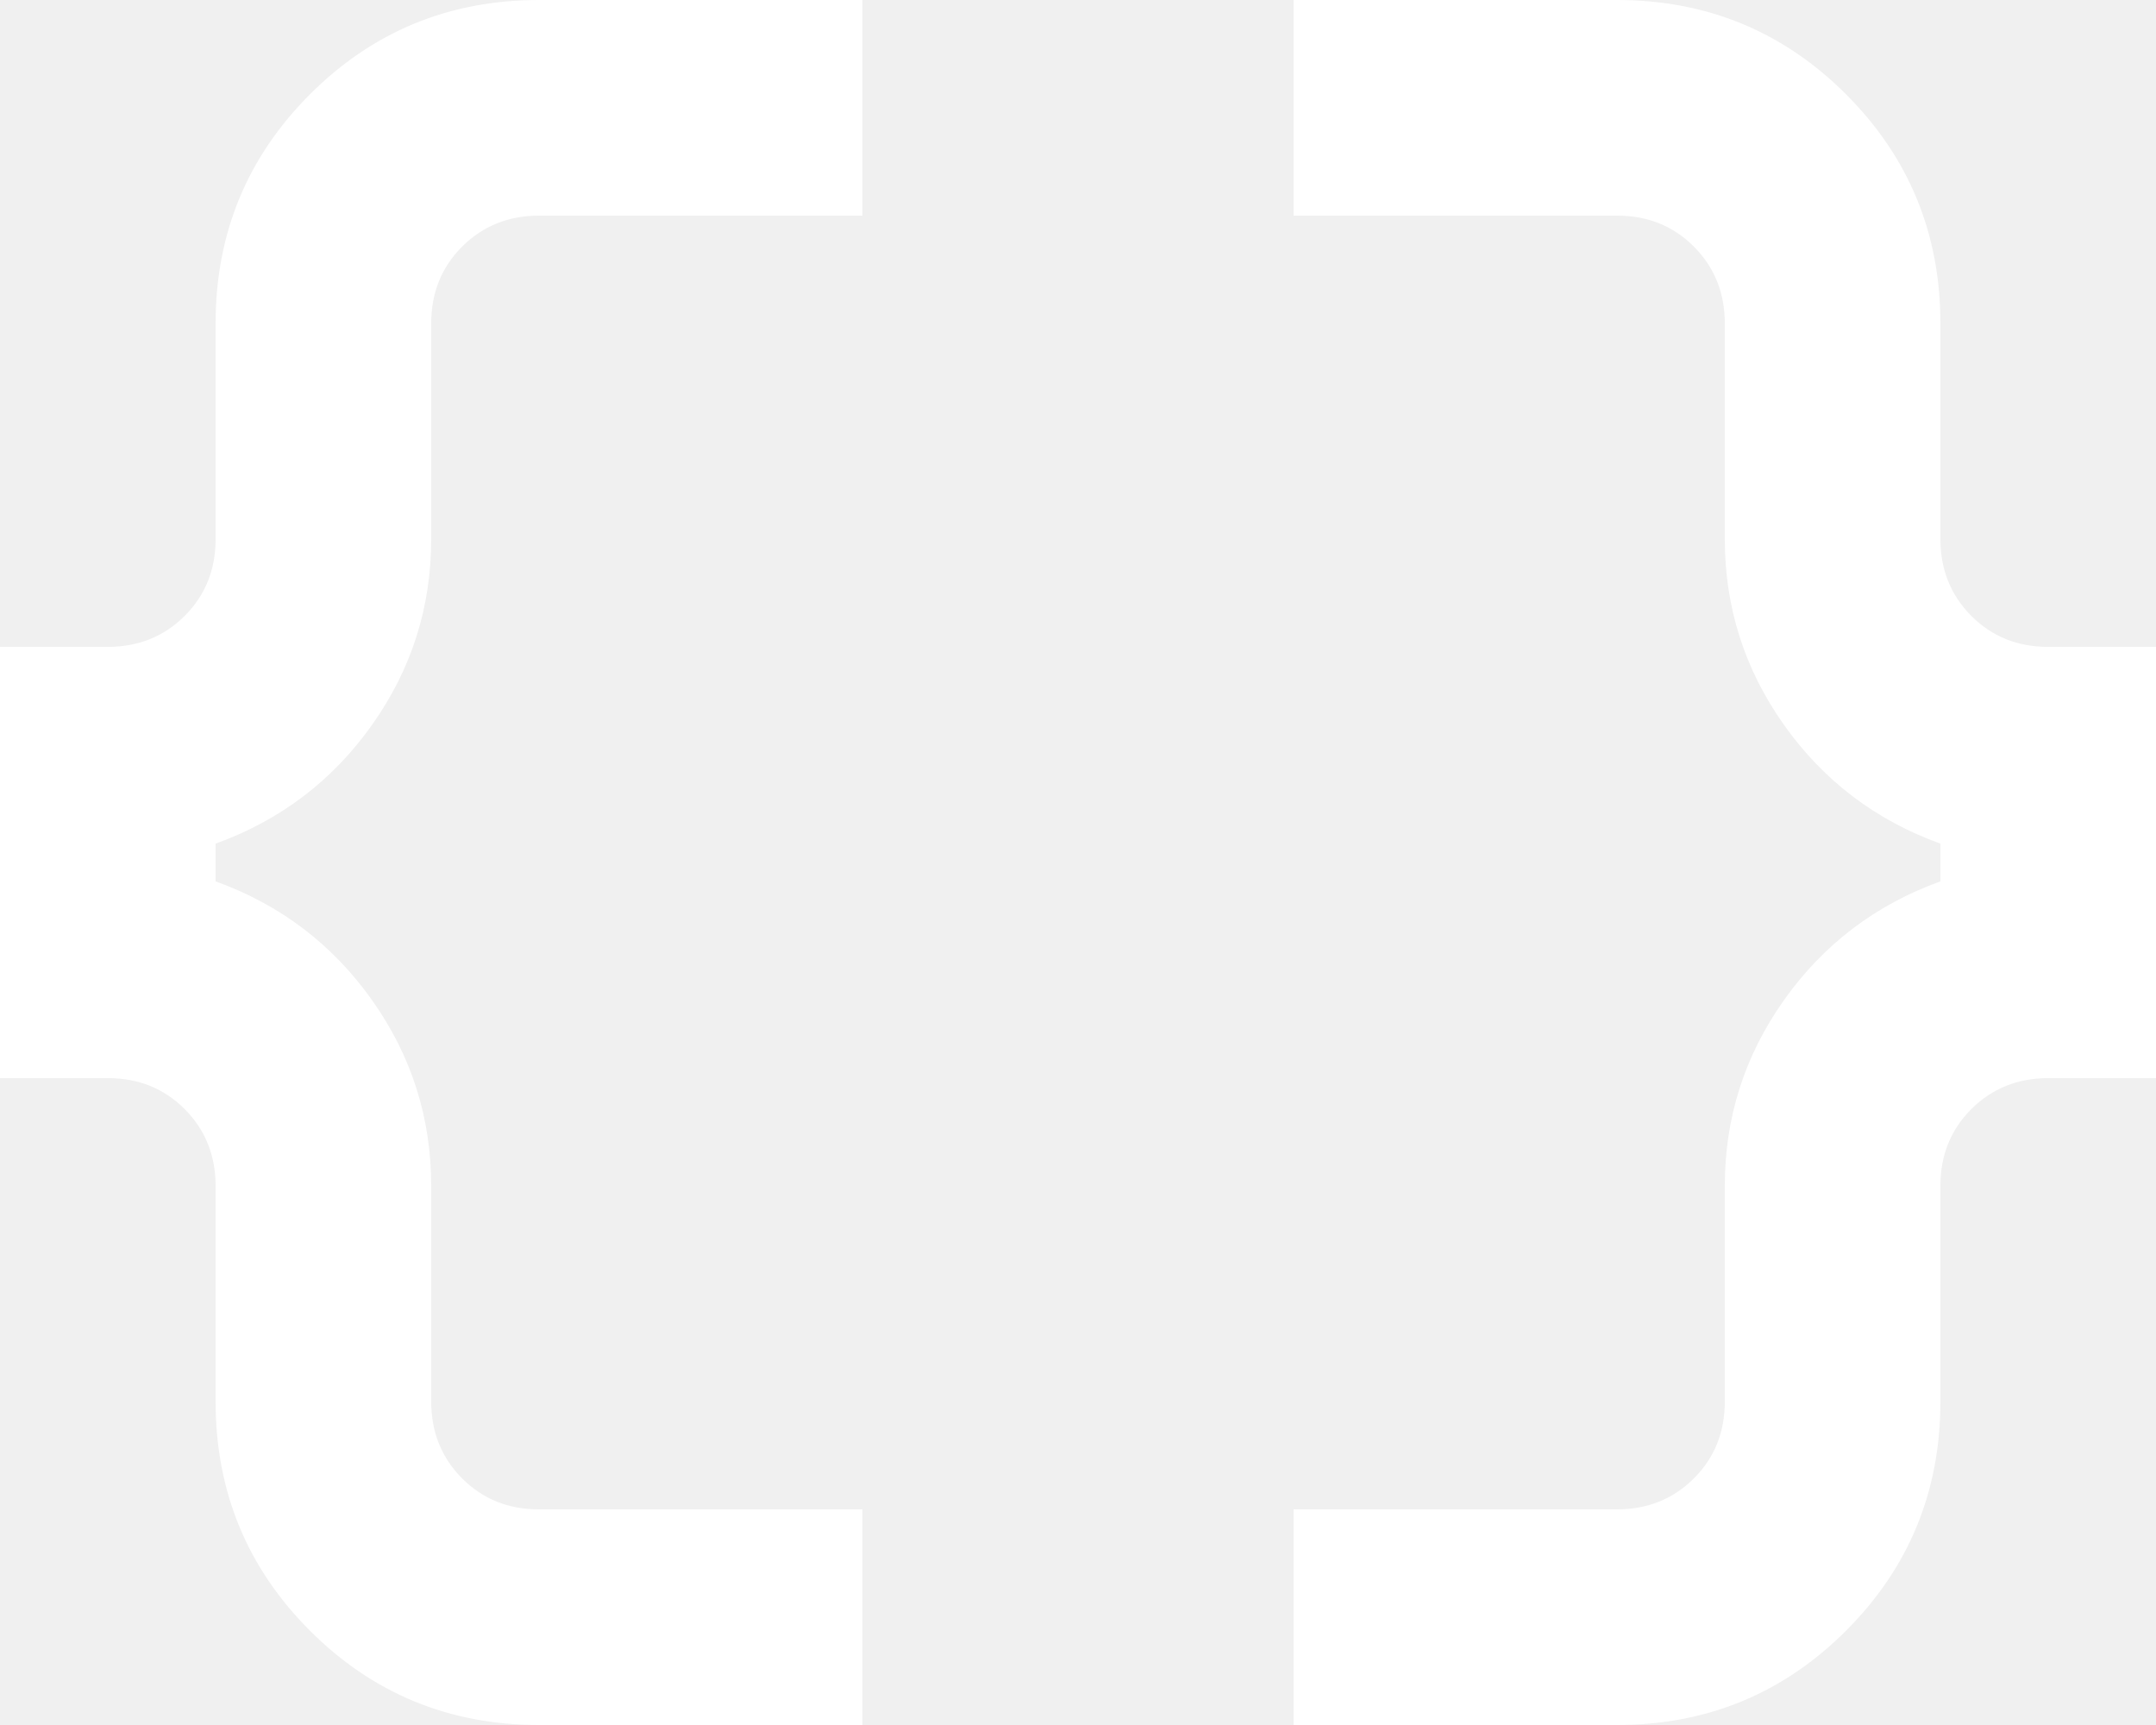
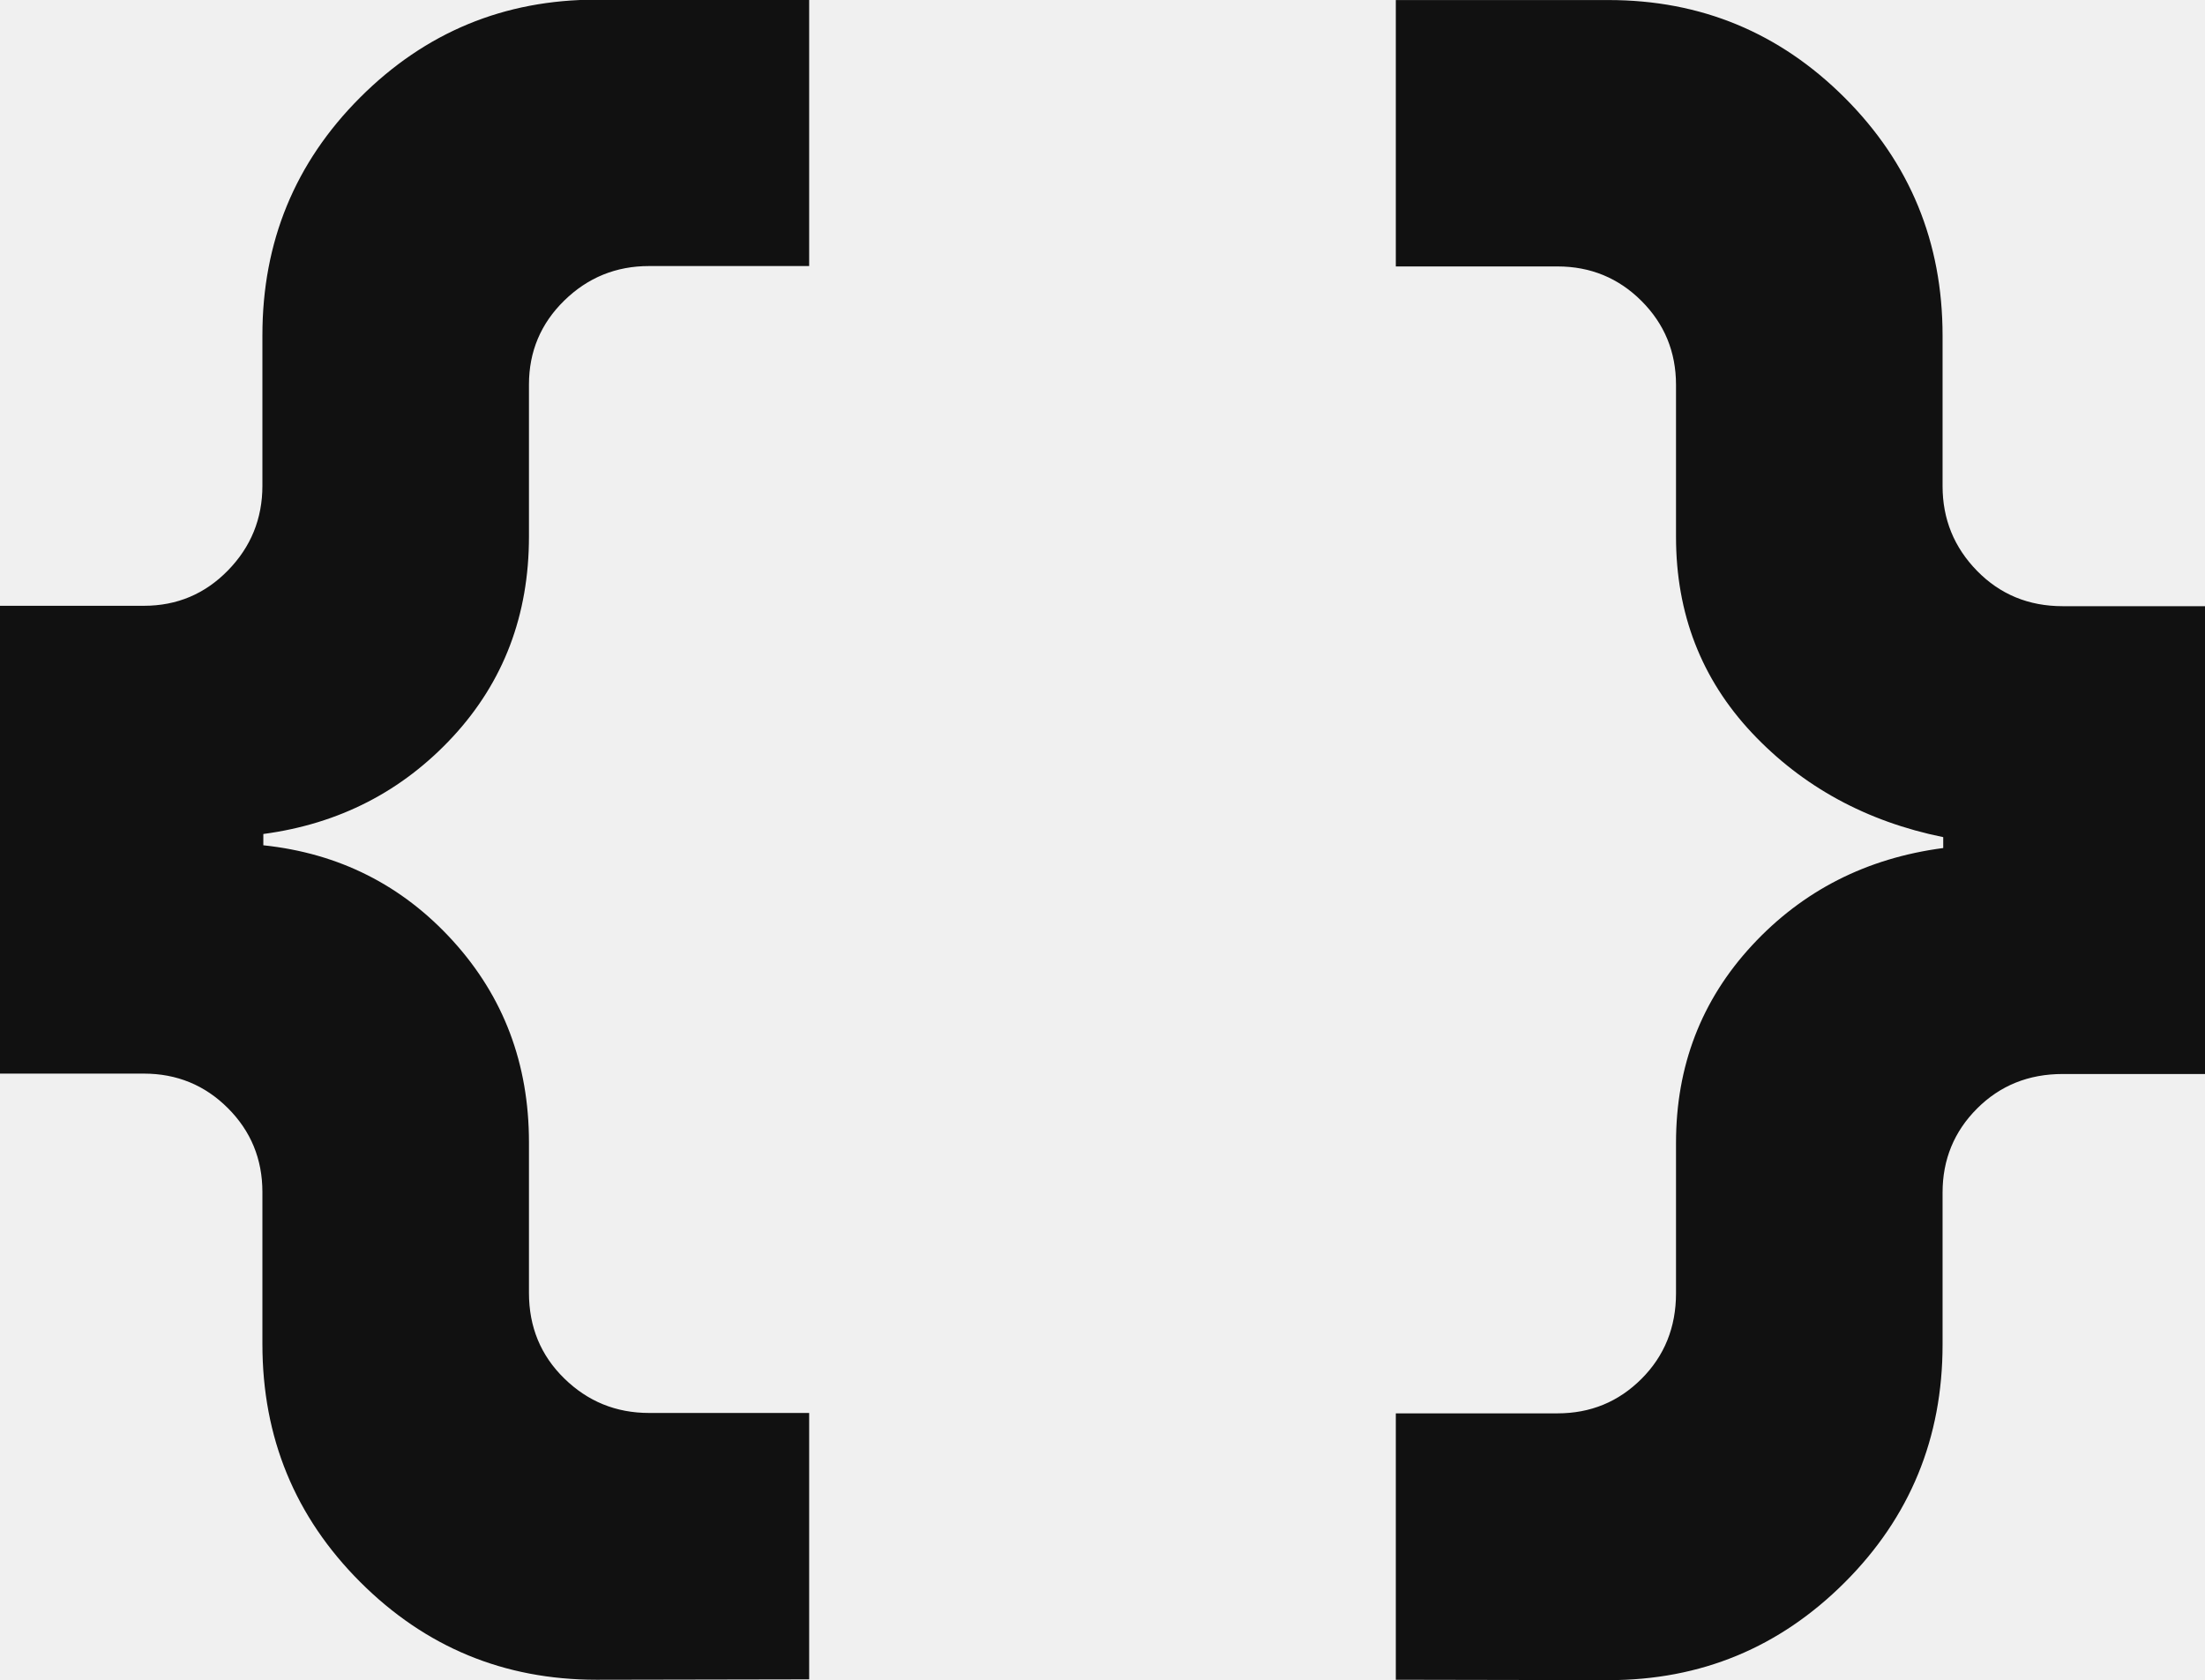
- <svg xmlns="http://www.w3.org/2000/svg" version="1.1" width="20" height="16" viewBox="0,0,20,16">
-   <g transform="translate(-230,-172)">
-     <g fill="#ffffff" stroke="none" stroke-miterlimit="10">
-       <path d="M242,188v-2h3c0.283,0 0.521,-0.096 0.713,-0.287c0.192,-0.192 0.287,-0.429 0.287,-0.713v-2c0,-0.633 0.183,-1.208 0.55,-1.725c0.367,-0.517 0.85,-0.883 1.45,-1.1v-0.35c-0.6,-0.217 -1.083,-0.583 -1.45,-1.1c-0.367,-0.517 -0.55,-1.092 -0.55,-1.725v-2c0,-0.283 -0.096,-0.521 -0.287,-0.713c-0.192,-0.192 -0.429,-0.287 -0.713,-0.287h-3v-2h3c0.833,0 1.542,0.292 2.125,0.875c0.583,0.583 0.875,1.292 0.875,2.125v2c0,0.283 0.096,0.521 0.287,0.713c0.192,0.192 0.429,0.287 0.713,0.287h1v4h-1c-0.283,0 -0.521,0.096 -0.713,0.287c-0.192,0.192 -0.287,0.429 -0.287,0.713v2c0,0.833 -0.292,1.542 -0.875,2.125c-0.583,0.583 -1.292,0.875 -2.125,0.875zM235,188c-0.833,0 -1.542,-0.292 -2.125,-0.875c-0.583,-0.583 -0.875,-1.292 -0.875,-2.125v-2c0,-0.283 -0.096,-0.521 -0.287,-0.713c-0.192,-0.192 -0.429,-0.287 -0.713,-0.287h-1v-4h1c0.283,0 0.521,-0.096 0.713,-0.287c0.192,-0.192 0.287,-0.429 0.287,-0.713v-2c0,-0.833 0.292,-1.542 0.875,-2.125c0.583,-0.583 1.292,-0.875 2.125,-0.875h3v2h-3c-0.283,0 -0.521,0.096 -0.713,0.287c-0.192,0.192 -0.287,0.429 -0.287,0.713v2c0,0.633 -0.183,1.208 -0.55,1.725c-0.367,0.517 -0.85,0.883 -1.45,1.1v0.35c0.6,0.217 1.083,0.583 1.45,1.1c0.367,0.517 0.55,1.092 0.55,1.725v2c0,0.283 0.096,0.521 0.287,0.713c0.192,0.192 0.429,0.287 0.713,0.287h3v2z" />
+ <svg xmlns="http://www.w3.org/2000/svg" version="1.1" width="16.801" height="12.801" viewBox="0,0,16.801,12.801">
+   <g transform="translate(-231.5996,-173.5996)">
+     <g fill="#111111" stroke="none" stroke-miterlimit="10">
+       <path d="M242.235,186.4v-2.03h1.232c0.252,0 0.465,-0.088 0.64,-0.263c0.175,-0.175 0.263,-0.393 0.263,-0.652v-1.147c0,-0.585 0.193,-1.087 0.579,-1.504c0.386,-0.417 0.872,-0.665 1.457,-0.742v-0.083c-0.585,-0.119 -1.071,-0.384 -1.457,-0.794c-0.386,-0.411 -0.579,-0.909 -0.579,-1.494v-1.158c0,-0.252 -0.088,-0.465 -0.263,-0.64c-0.175,-0.175 -0.389,-0.263 -0.64,-0.263h-1.232v-2.03h1.621c0.703,0 1.303,0.248 1.8,0.745c0.496,0.496 0.745,1.1 0.745,1.812v1.147c0,0.252 0.088,0.467 0.263,0.646c0.175,0.179 0.393,0.269 0.652,0.269h1.085v3.565h-1.085c-0.26,0 -0.477,0.088 -0.652,0.263c-0.175,0.175 -0.263,0.389 -0.263,0.64v1.159c0,0.711 -0.248,1.315 -0.745,1.812c-0.496,0.496 -1.096,0.745 -1.8,0.745zM236.144,186.4c-0.703,0 -1.303,-0.248 -1.8,-0.745c-0.496,-0.496 -0.745,-1.1 -0.745,-1.812v-1.159c0,-0.252 -0.088,-0.465 -0.263,-0.64c-0.175,-0.175 -0.389,-0.263 -0.64,-0.263h-1.097v-3.565h1.097c0.252,0 0.465,-0.09 0.64,-0.269c0.175,-0.179 0.263,-0.394 0.263,-0.646v-1.147c0,-0.711 0.248,-1.315 0.745,-1.812c0.496,-0.496 1.096,-0.745 1.8,-0.745h1.621v2.03h-1.22c-0.252,0 -0.467,0.088 -0.646,0.263c-0.179,0.175 -0.269,0.389 -0.269,0.64v1.158c0,0.599 -0.193,1.107 -0.579,1.525c-0.386,0.417 -0.868,0.665 -1.445,0.742v0.086c0.577,0.061 1.059,0.304 1.445,0.729c0.386,0.425 0.579,0.936 0.579,1.535v1.147c0,0.26 0.09,0.477 0.269,0.652c0.179,0.175 0.394,0.263 0.646,0.263h1.22v2.03z" />
    </g>
  </g>
</svg>
